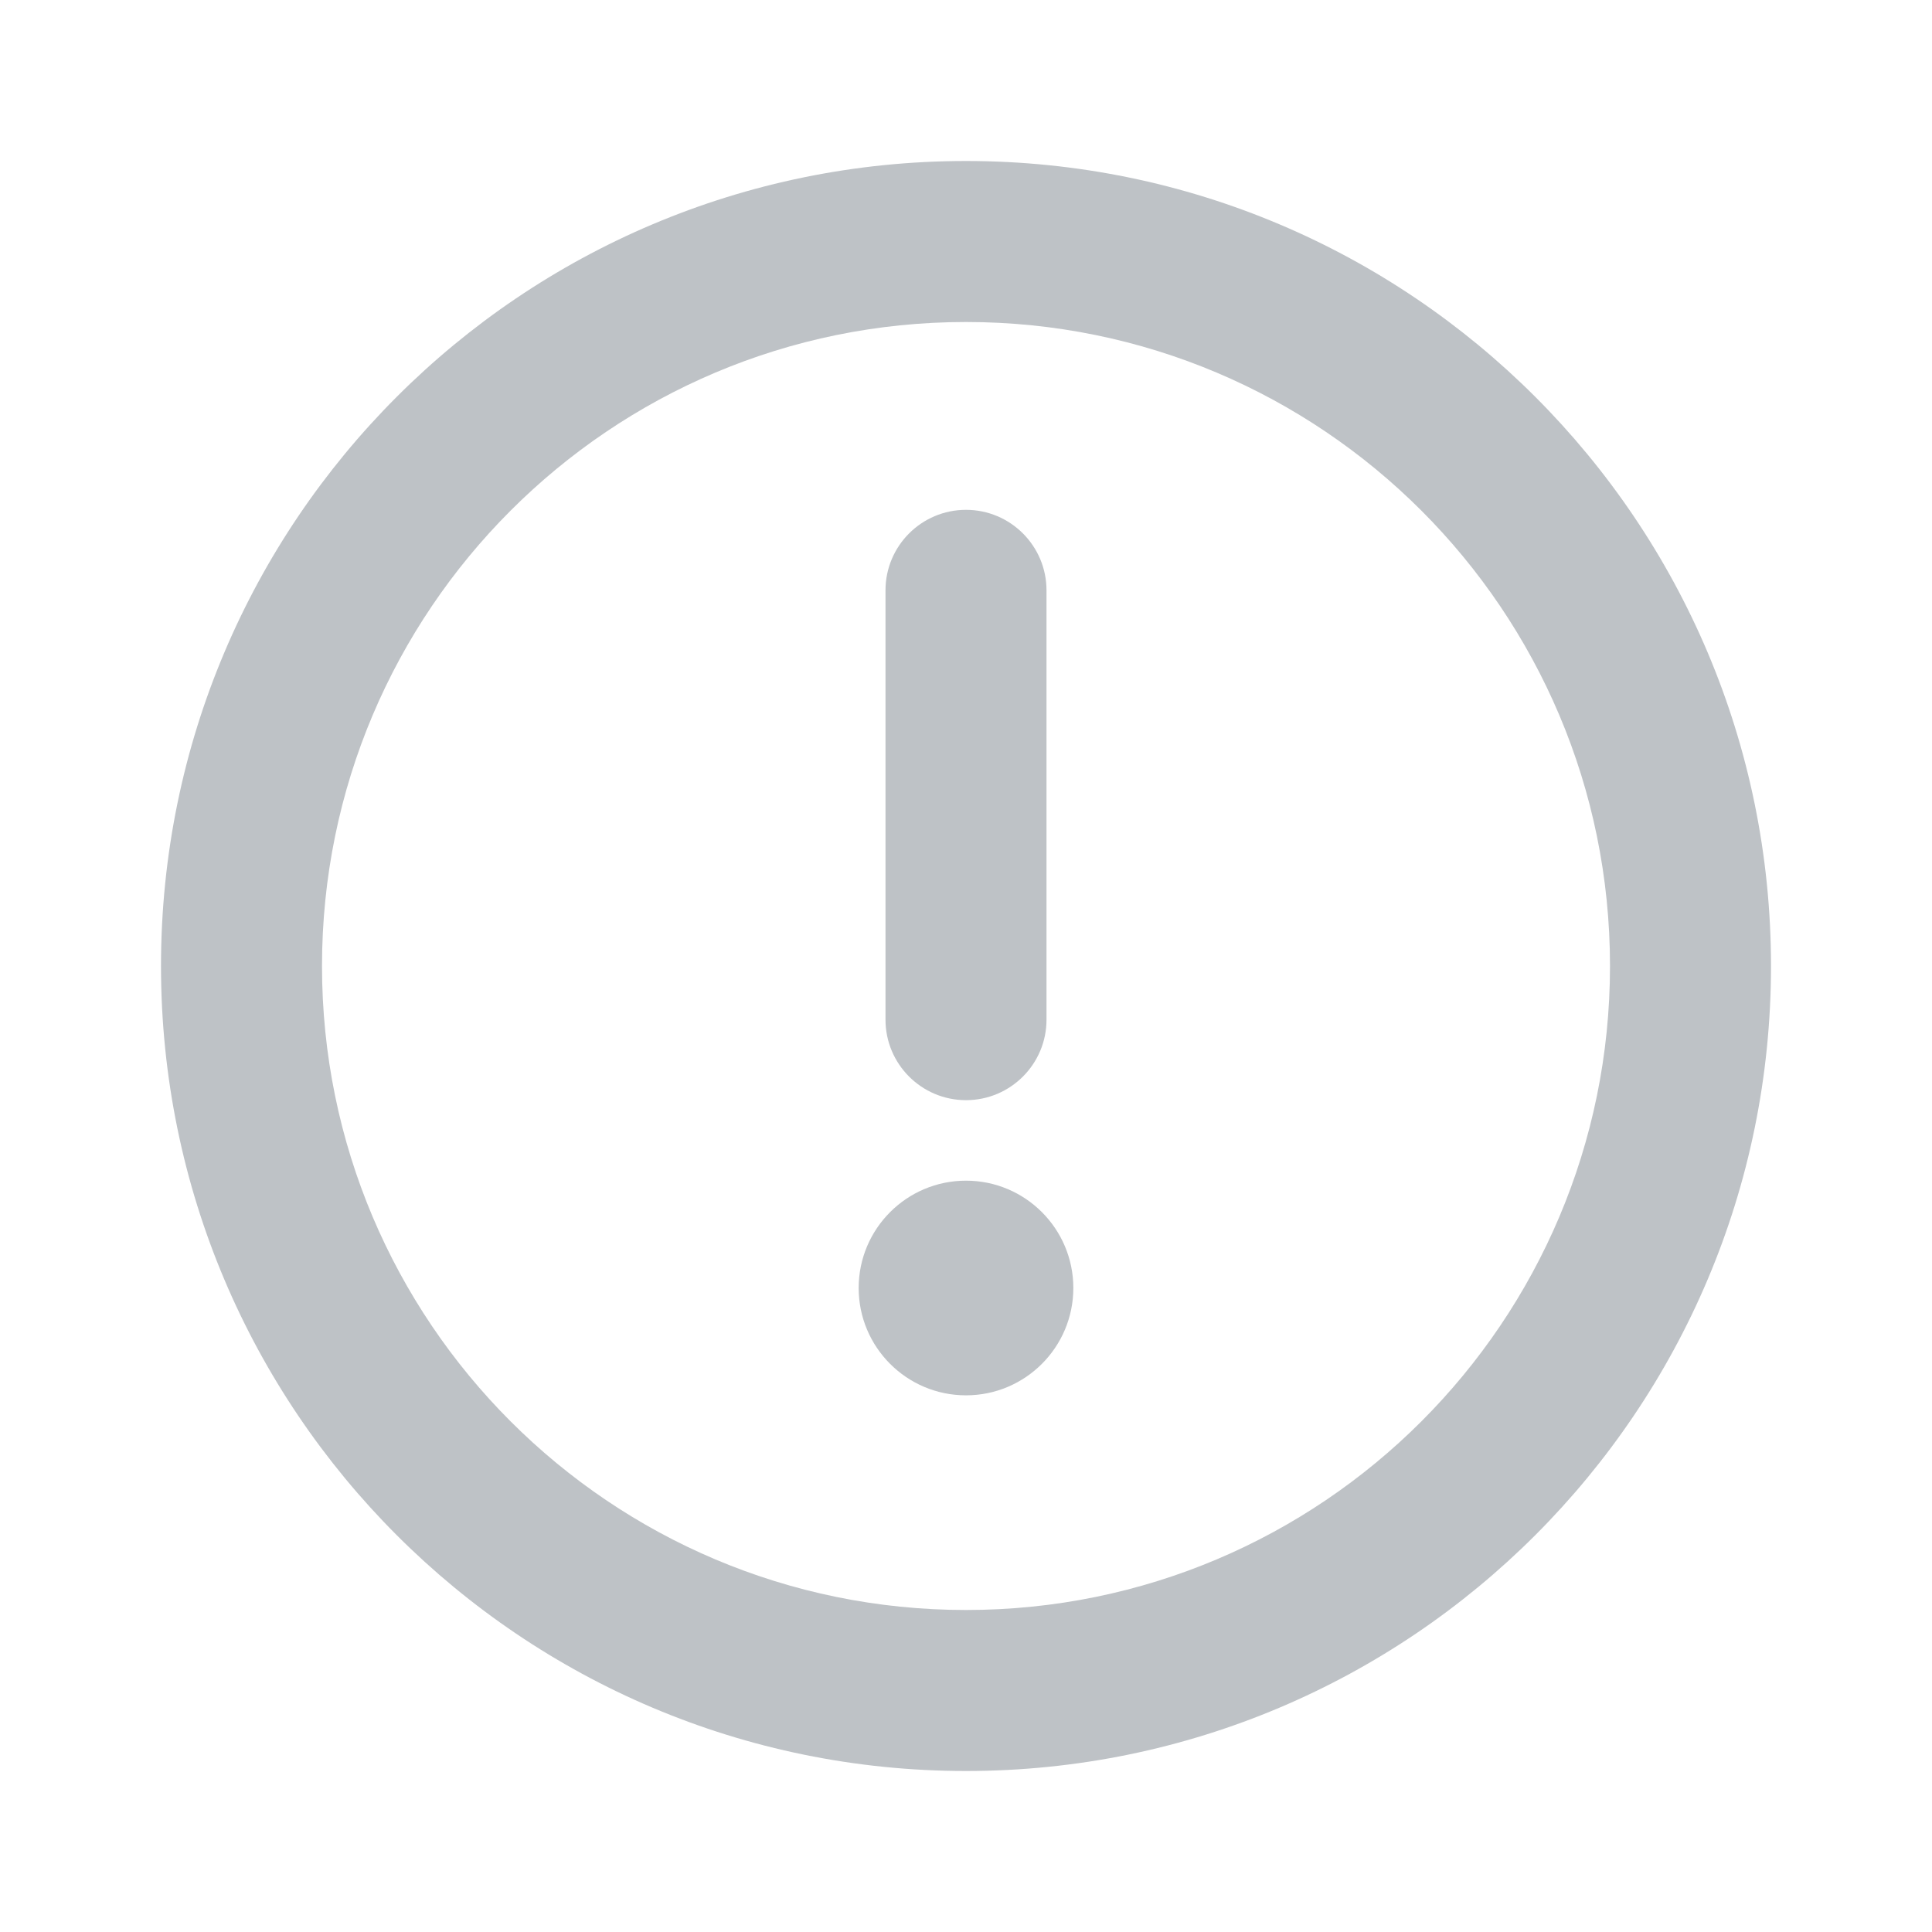
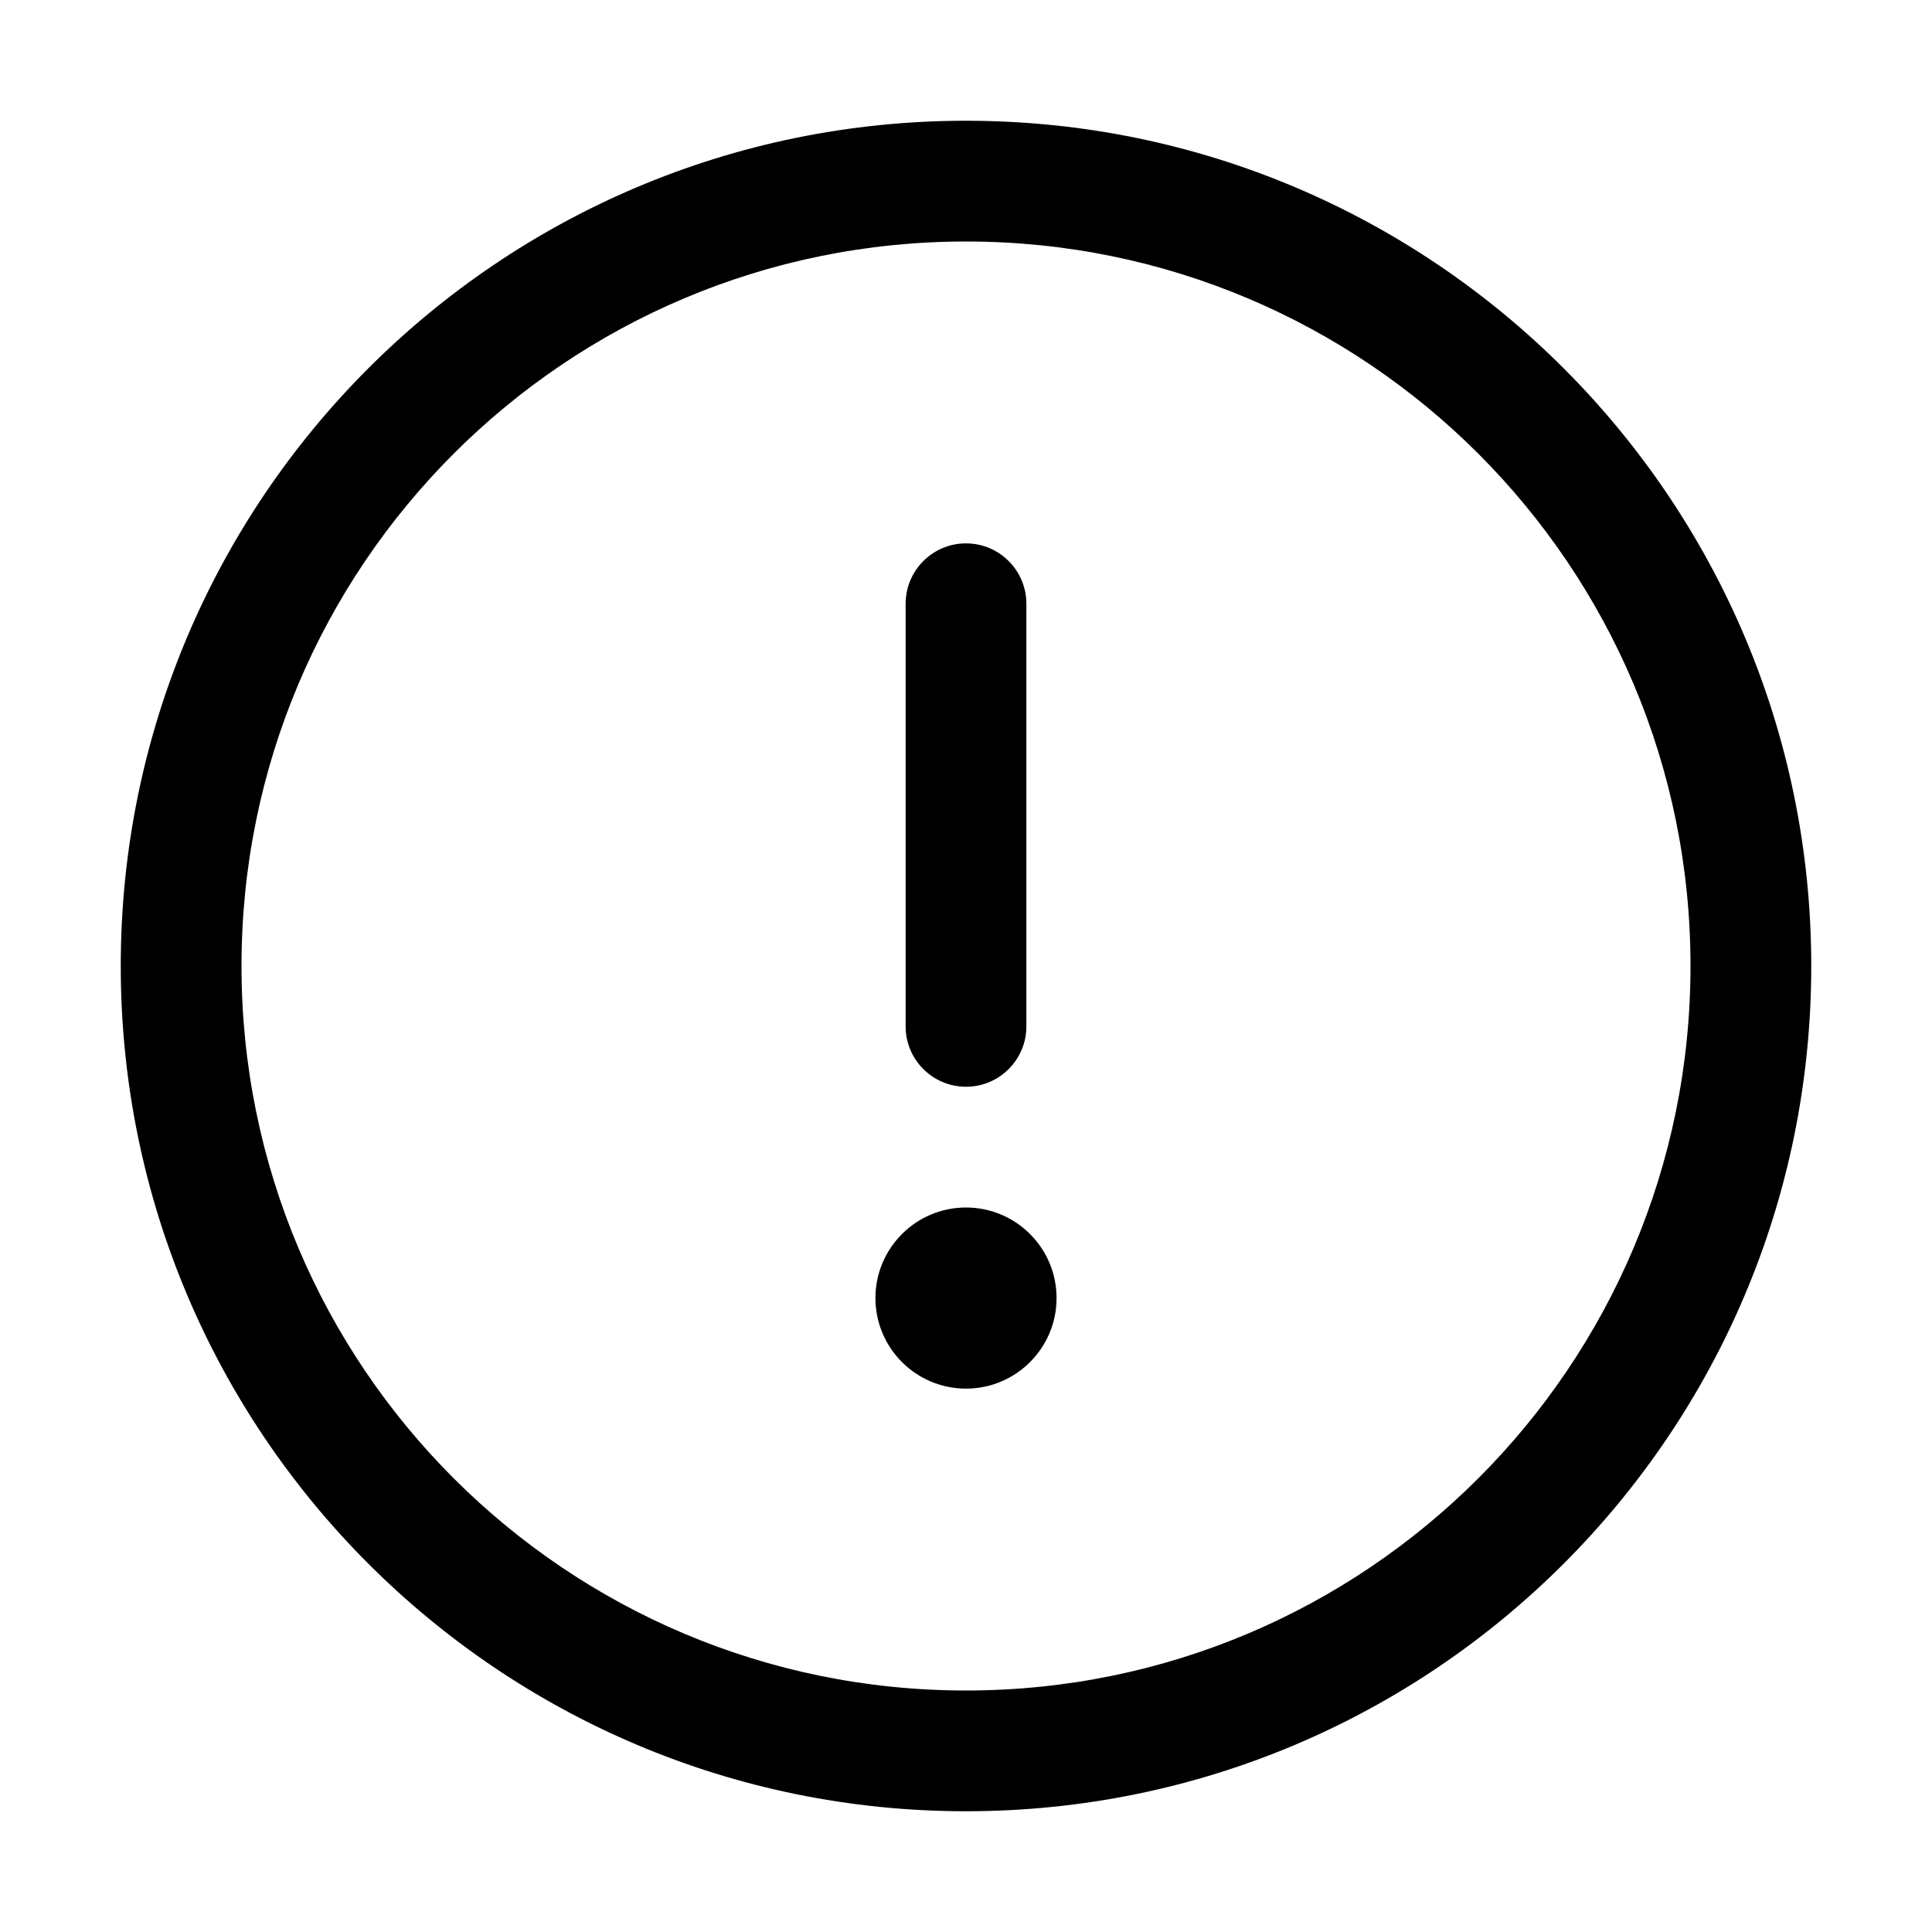
- <svg xmlns="http://www.w3.org/2000/svg" width="18" height="18" viewBox="0 0 18 18" fill="#BEC2C6">
-   <path fill-rule="evenodd" clip-rule="evenodd" d="M9 15C12.314 15 15 12.314 15 9C15 5.686 12.314 3 9 3C5.686 3 3 5.686 3 9C3 12.314 5.686 15 9 15ZM9 16.5C13.142 16.5 16.5 13.142 16.5 9C16.5 4.858 13.142 1.5 9 1.5C4.858 1.5 1.5 4.858 1.5 9C1.5 13.142 4.858 16.5 9 16.5Z" />
-   <path fill-rule="evenodd" clip-rule="evenodd" d="M9 10.25C8.586 10.25 8.25 9.914 8.25 9.5V5.5C8.25 5.086 8.586 4.75 9 4.75C9.414 4.75 9.75 5.086 9.75 5.5V9.5C9.75 9.914 9.414 10.25 9 10.25Z" />
-   <path d="M9 11C8.448 11 8 11.448 8 12C8 12.552 8.448 13 9 13C9.552 13 10 12.552 10 12C10 11.448 9.552 11 9 11Z" />
+ <svg xmlns="http://www.w3.org/2000/svg" width="16" height="16" viewBox="0 0 16 16" fill="black">
+   <path fill-rule="evenodd" clip-rule="evenodd" d="M8 14C11.314 14 14 11.314 14 8C14 4.686 11.314 2 8 2C4.686 2 2 4.686 2 8C2 11.314 4.686 14 8 14ZM8 15C11.866 15 15 11.866 15 8C15 4.134 11.866 1 8 1C4.134 1 1 4.134 1 8C1 11.866 4.134 15 8 15Z" />
+   <path d="M8.75 10.75C8.75 11.164 8.414 11.5 8 11.5C7.586 11.5 7.25 11.164 7.25 10.75C7.25 10.336 7.586 10 8 10C8.414 10 8.75 10.336 8.75 10.75Z" />
+   <path fill-rule="evenodd" clip-rule="evenodd" d="M8 4.5C8.276 4.5 8.5 4.724 8.5 5V8.5C8.5 8.776 8.276 9 8 9C7.724 9 7.5 8.776 7.5 8.5V5C7.5 4.724 7.724 4.5 8 4.5Z" />
</svg>
